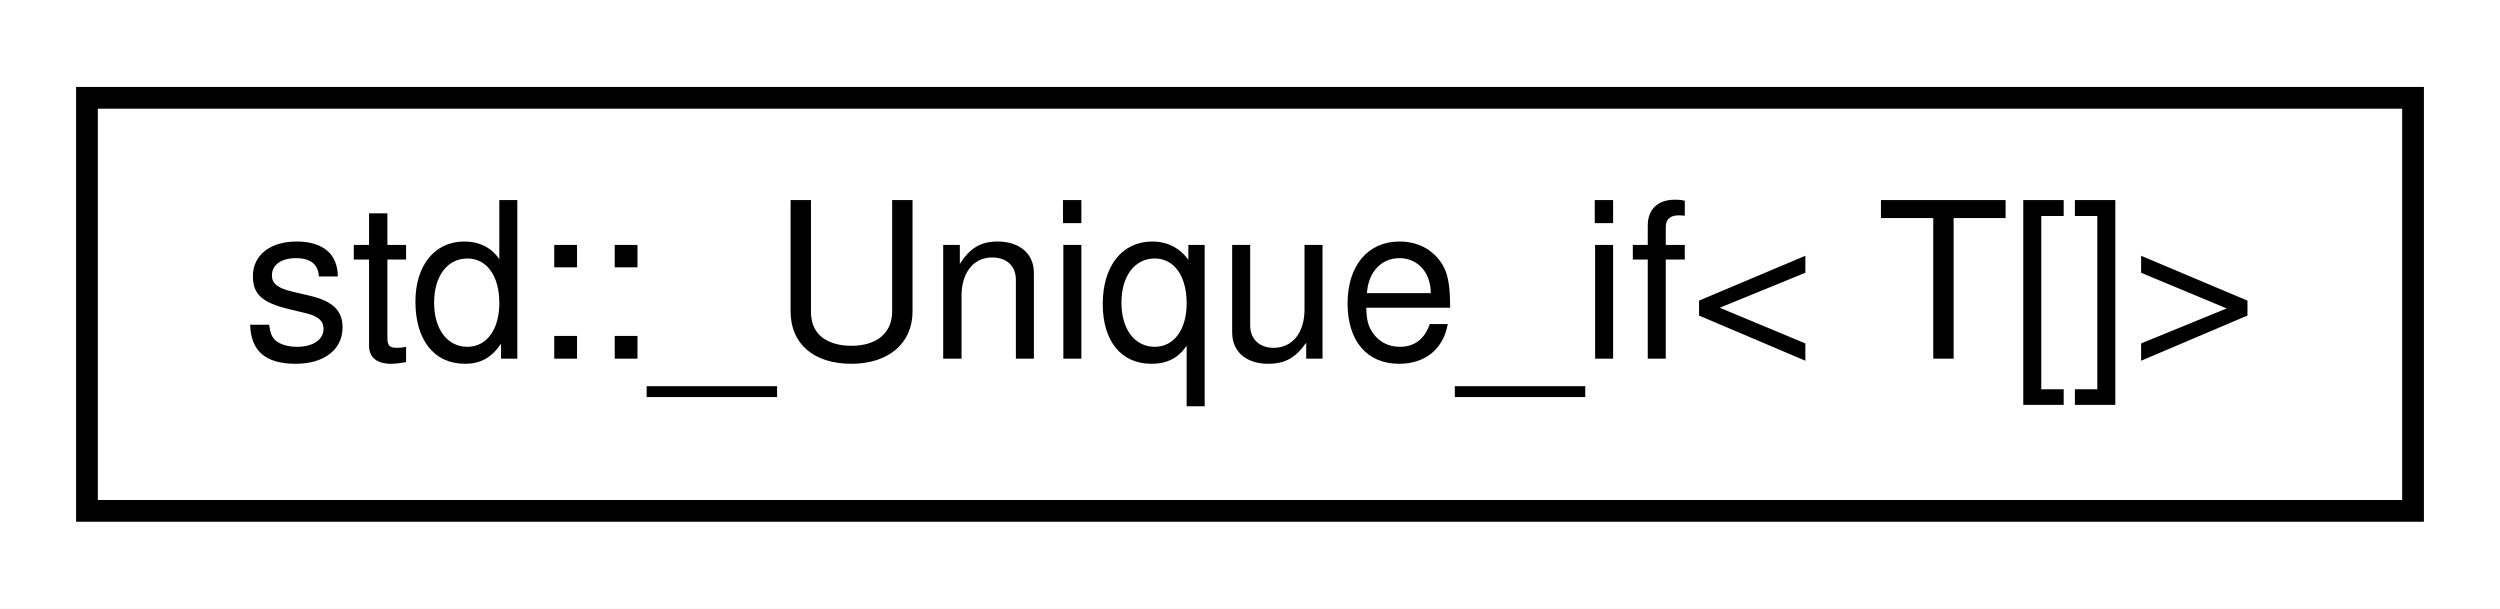
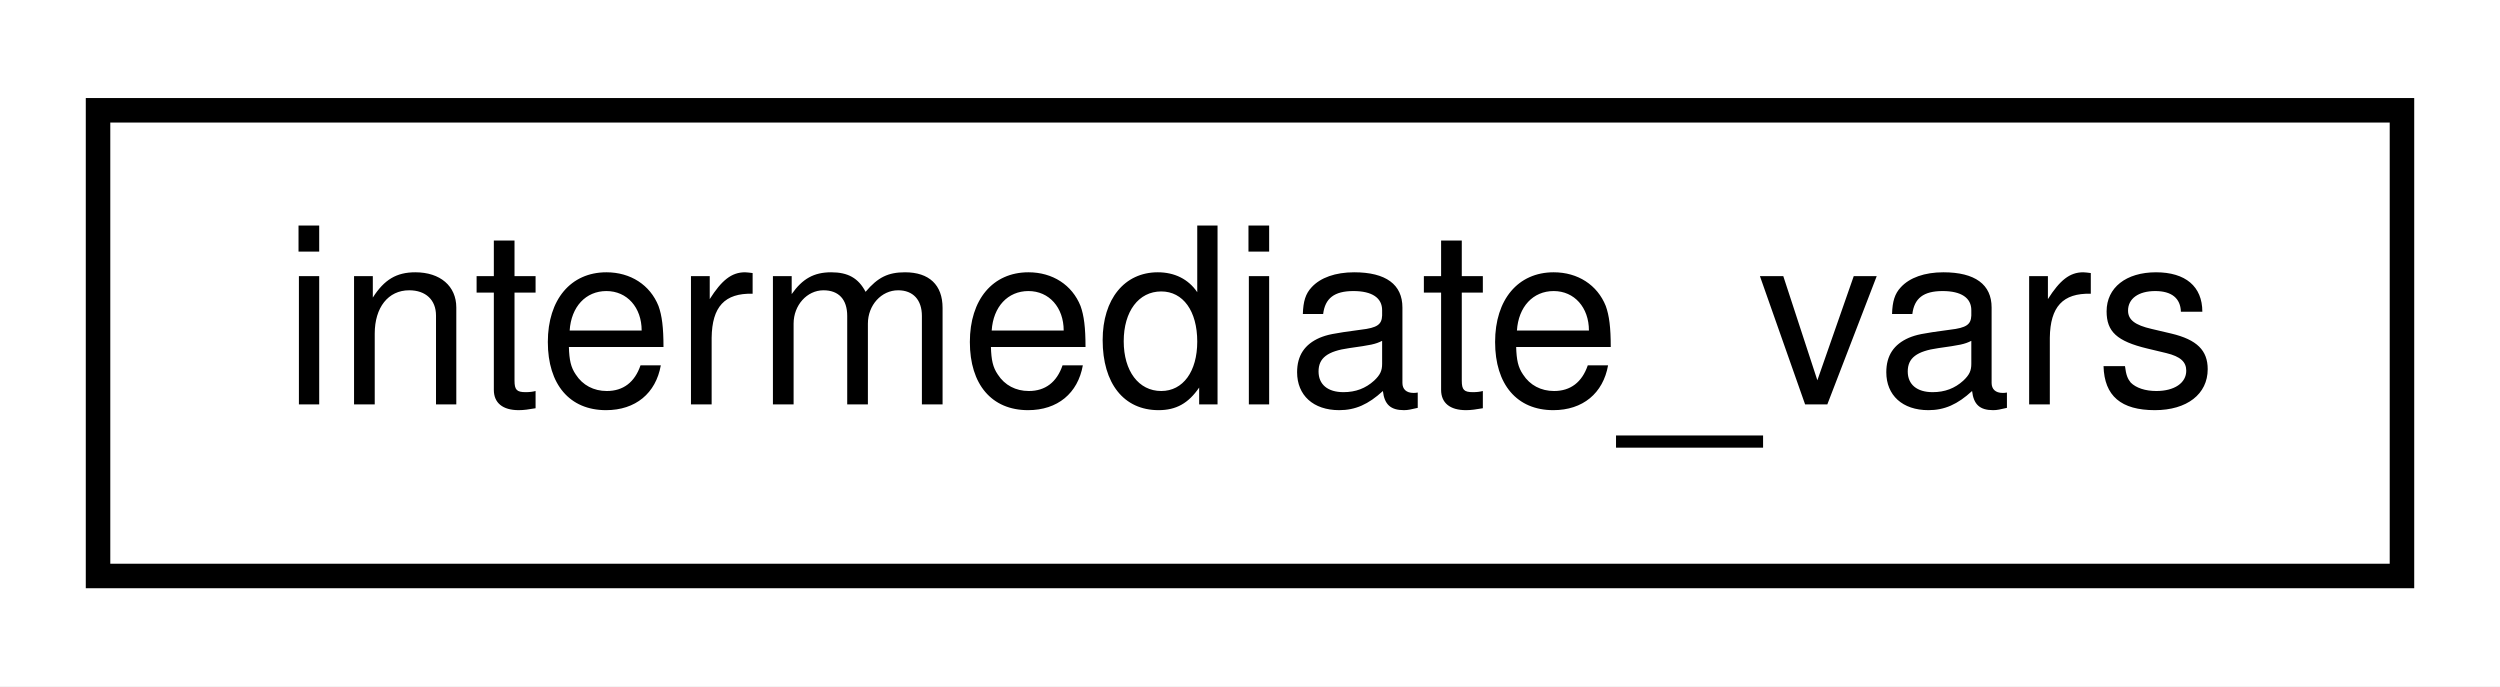
- <svg xmlns="http://www.w3.org/2000/svg" xmlns:xlink="http://www.w3.org/1999/xlink" width="115pt" height="28pt" viewBox="0.00 0.00 115.00 28.00">
+ <svg xmlns="http://www.w3.org/2000/svg" xmlns:xlink="http://www.w3.org/1999/xlink" width="102pt" height="28pt" viewBox="0.00 0.00 102.00 28.00">
  <g id="graph0" class="graph" transform="scale(1 1) rotate(0) translate(4 24)">
-     <polygon fill="white" stroke="transparent" points="-4,4 -4,-24 111,-24 111,4 -4,4" />
+     <polygon fill="white" stroke="transparent" points="-4,4 -4,-24 98,-24 98,4 -4,4" />
    <g id="node1" class="node">
      <g id="a_node1">
-         <a xlink:href="structstd_1_1___unique__if_3_01_t_0f_0e_4.html" target="_top" xlink:title=" ">
-           <polygon fill="white" stroke="black" points="0,-0.5 0,-19.5 107,-19.5 107,-0.5 0,-0.5" />
-           <text text-anchor="middle" x="53.5" y="-7.5" font-family="Helvetica,sans-Serif" font-size="10.00">std::_Unique_if&lt; T[]&gt;</text>
+         <a xlink:href="structintermediate__vars.html" target="_top" xlink:title=" ">
+           <polygon fill="white" stroke="black" points="0,-0.5 0,-19.5 94,-19.5 94,-0.5 0,-0.5" />
+           <text text-anchor="middle" x="47" y="-7.5" font-family="Helvetica,sans-Serif" font-size="10.00">intermediate_vars</text>
        </a>
      </g>
    </g>
  </g>
</svg>
